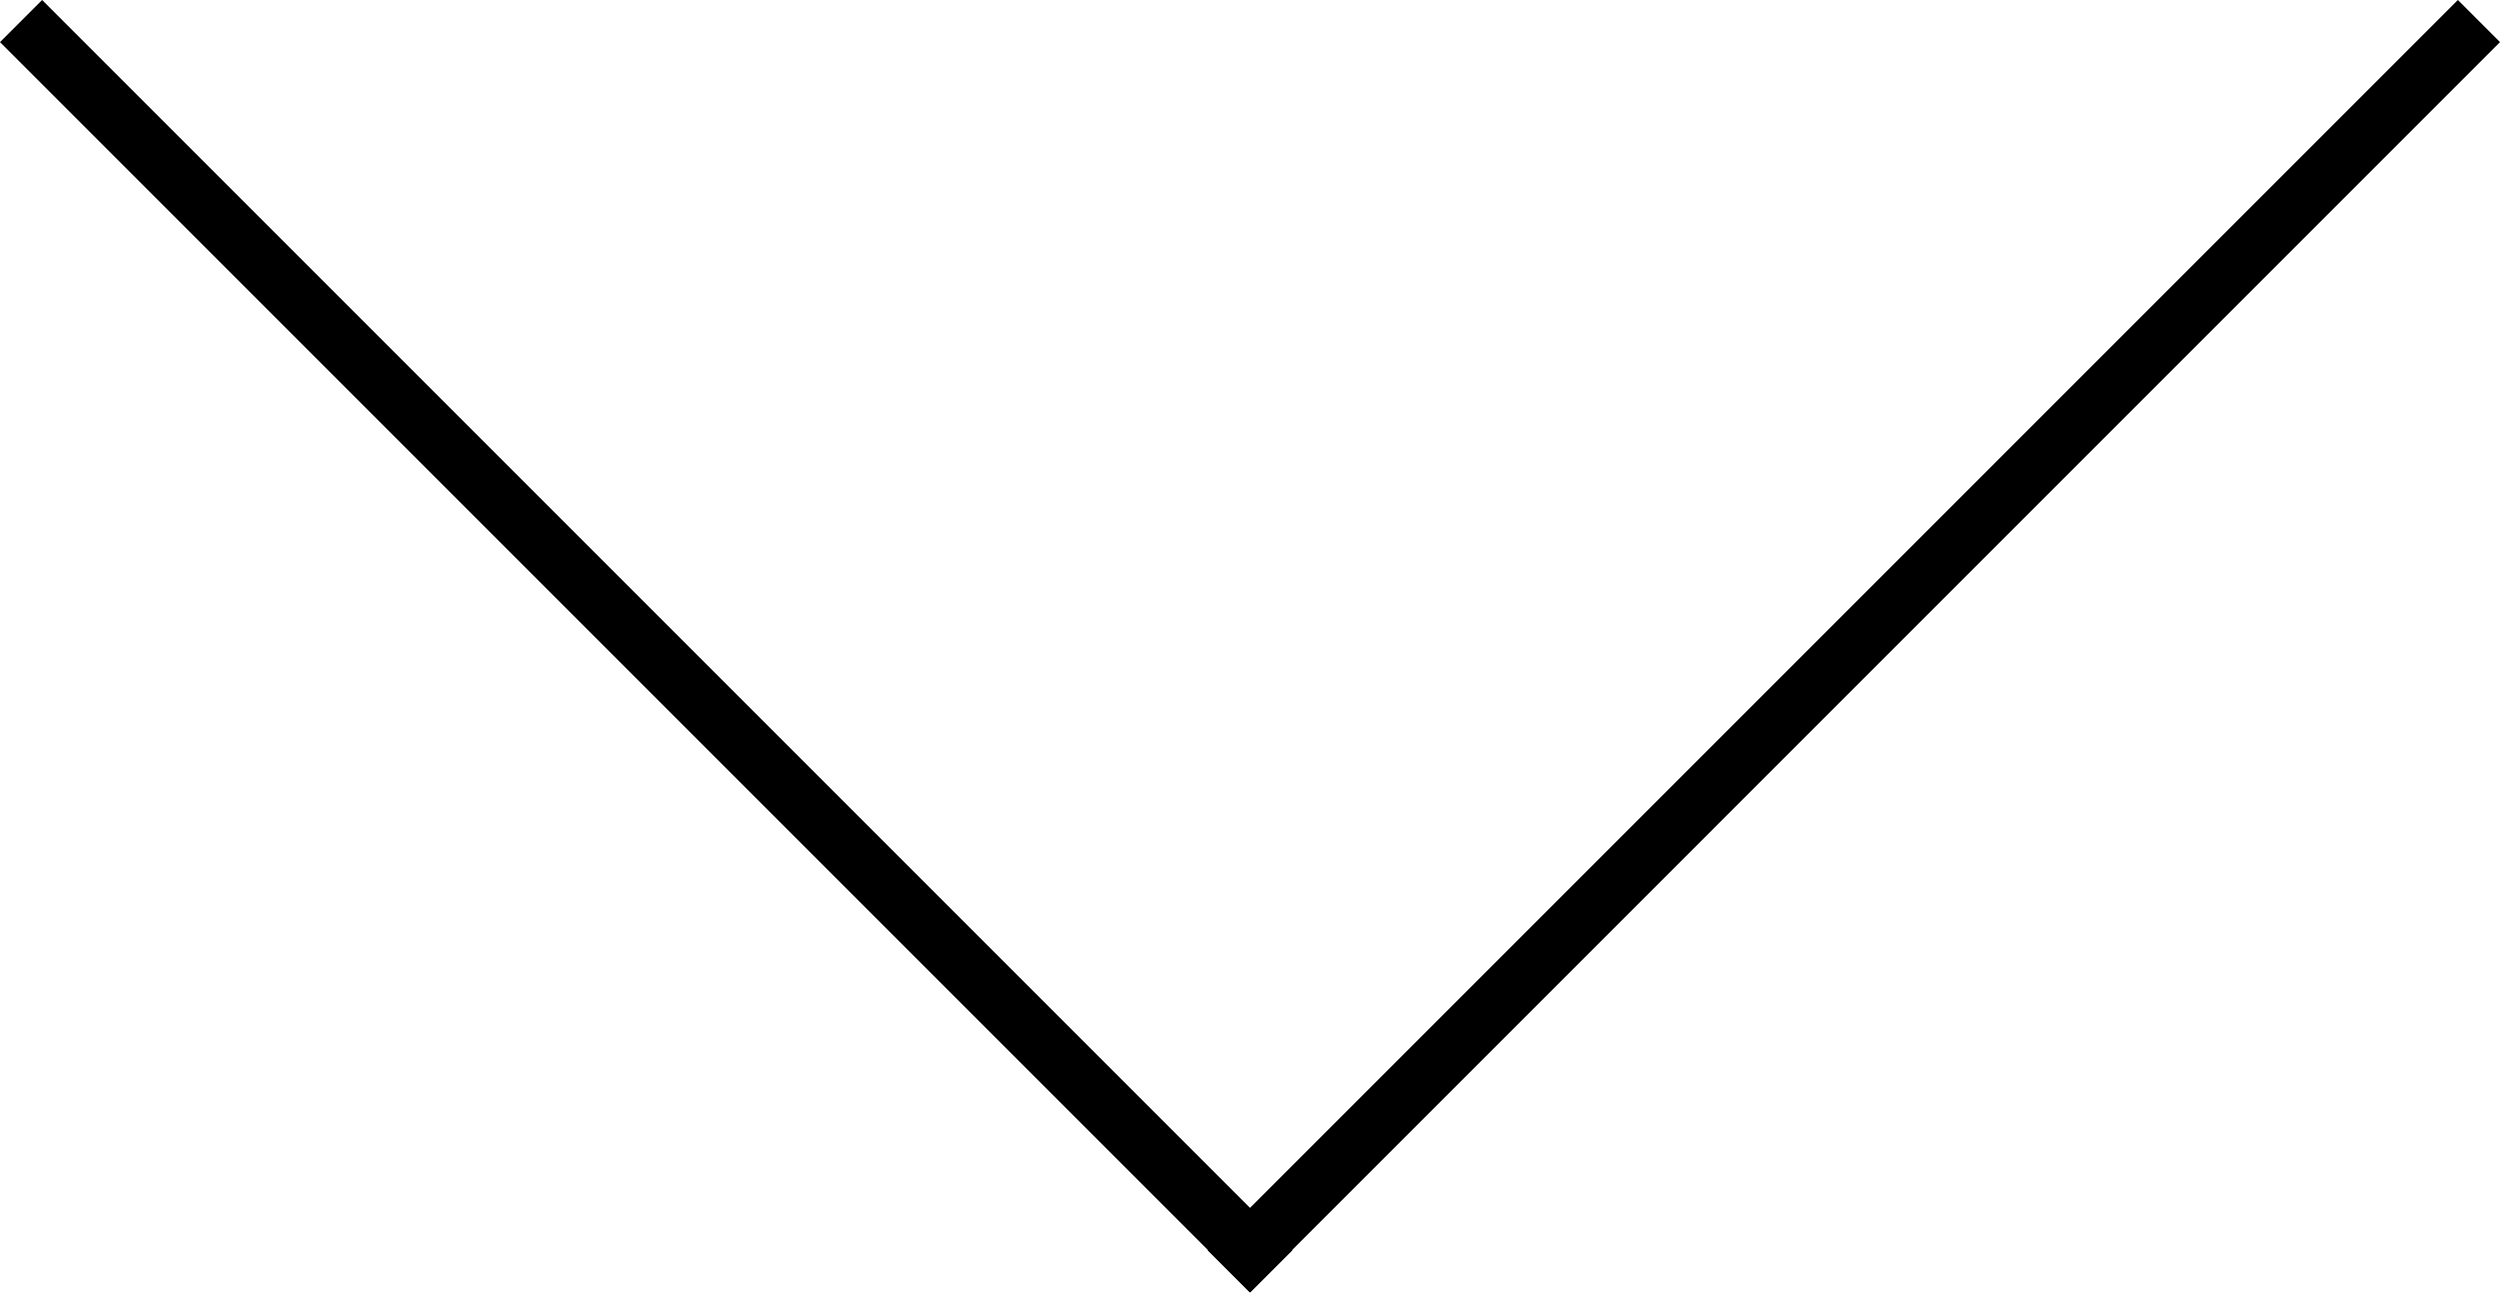
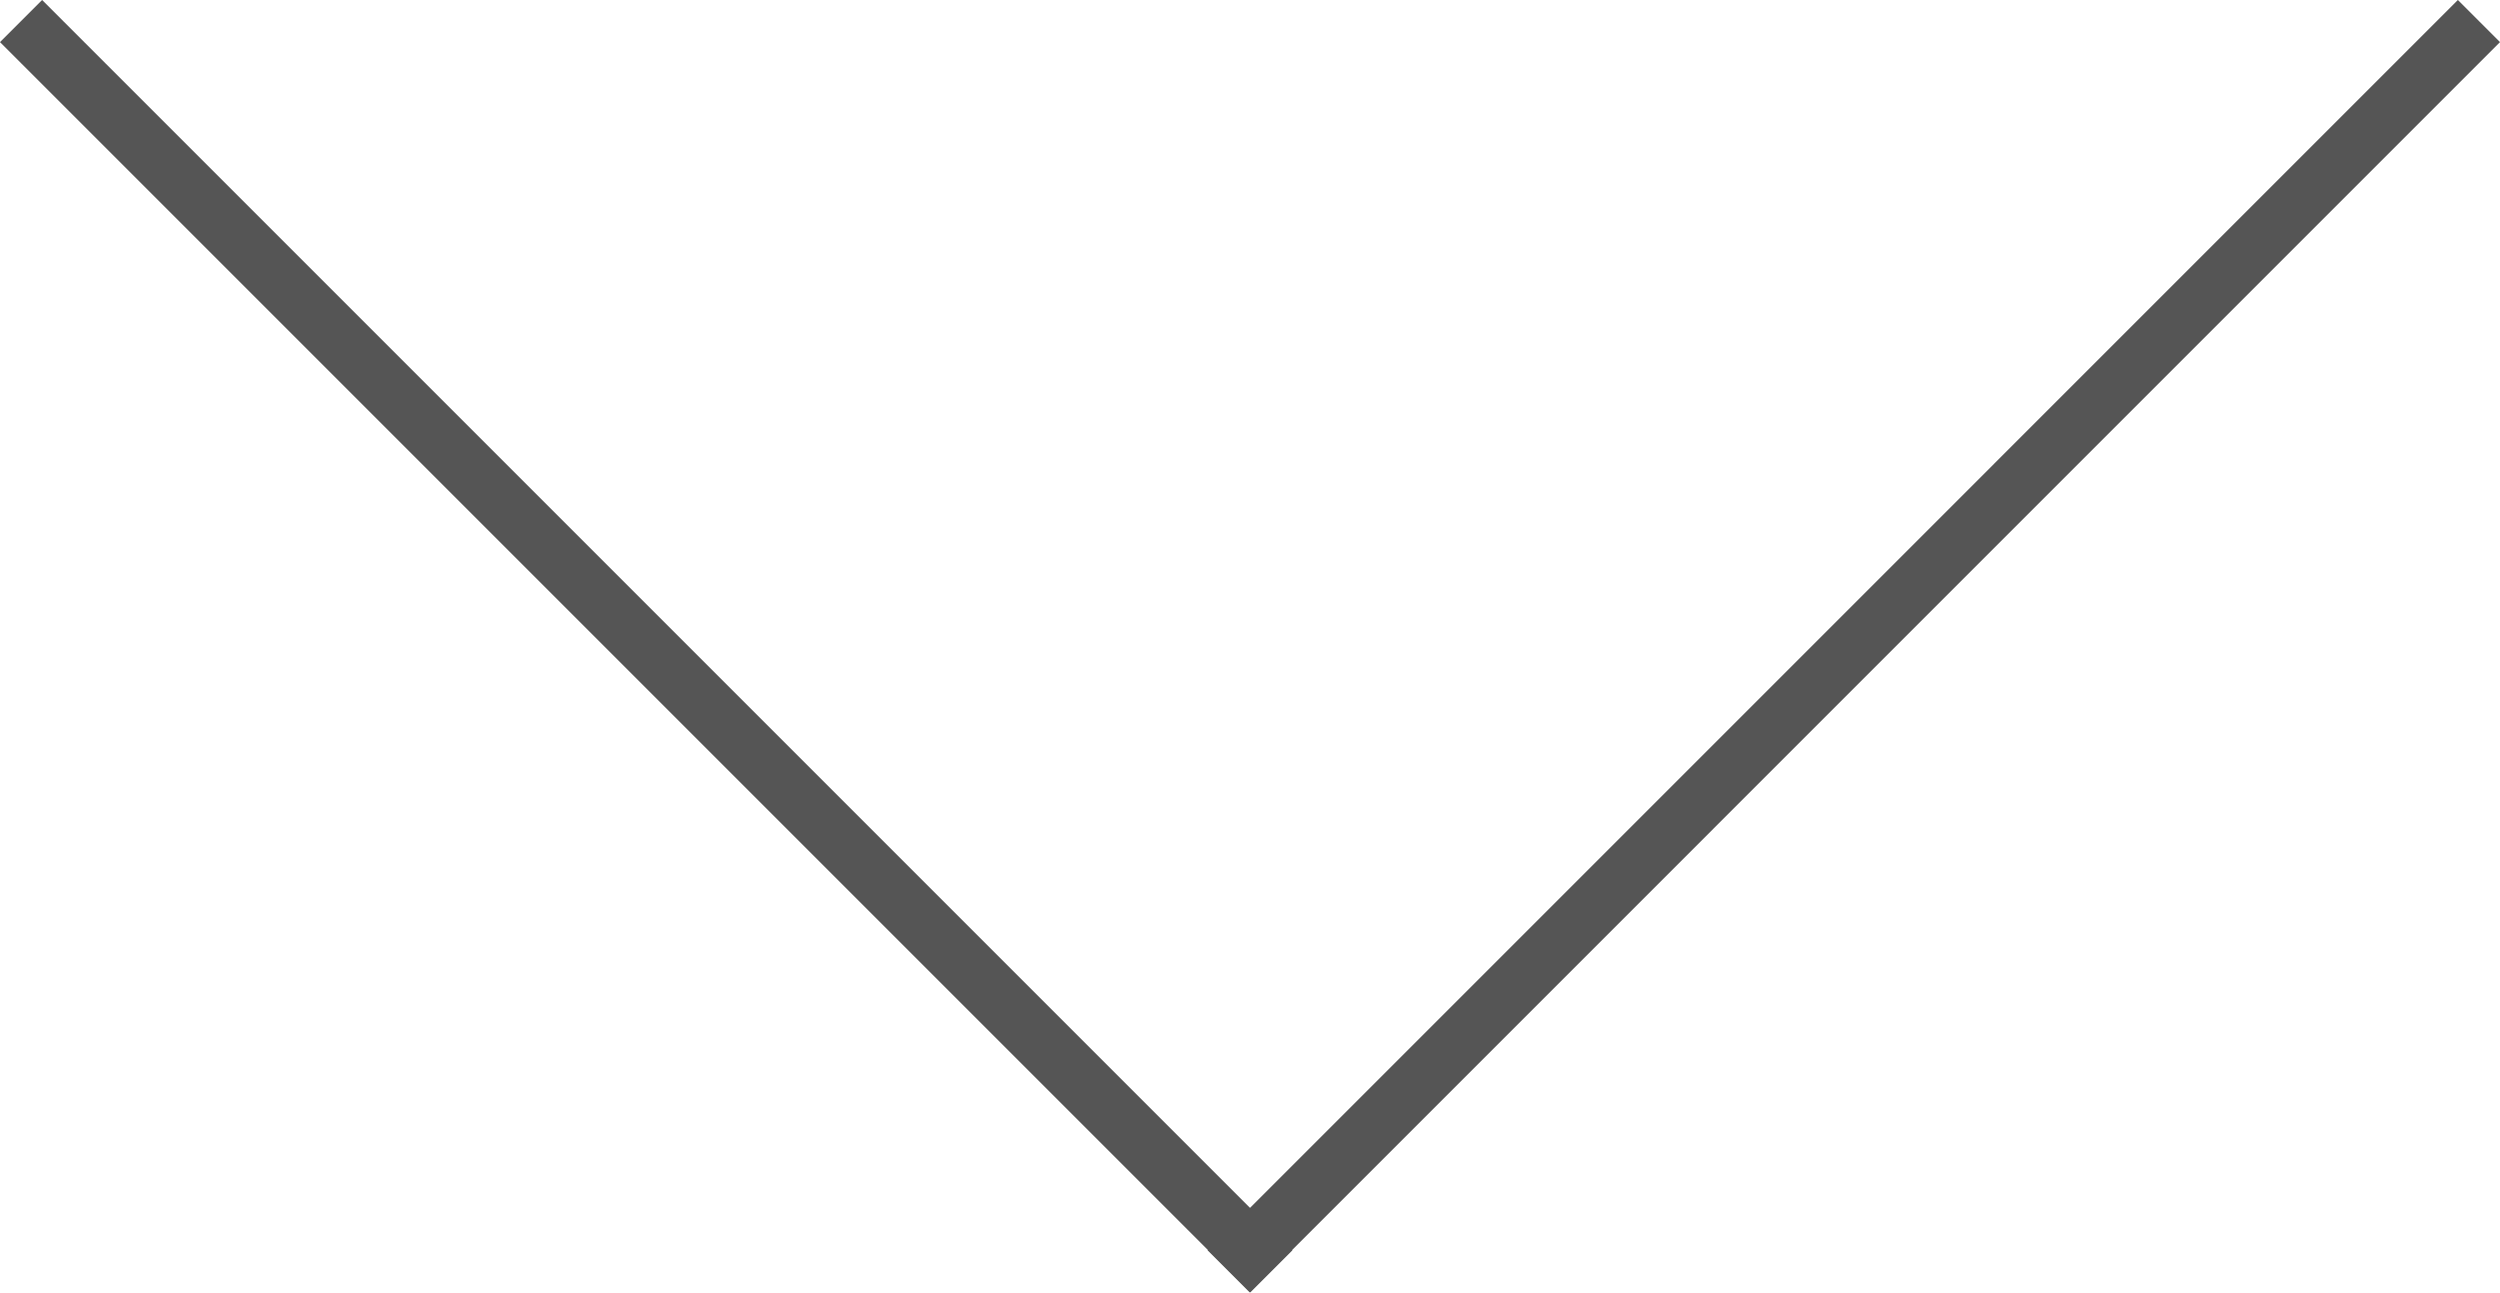
<svg xmlns="http://www.w3.org/2000/svg" version="1.1" id="Layer_1" x="0px" y="0px" width="83.919px" height="43.383px" viewBox="768.347 978.308 83.919 43.383" enable-background="new 768.347 978.308 83.919 43.383" xml:space="preserve">
  <g transform="translate(12.5, 24) scale(-1, 1) translate(-12.5, -24) ">
-     <path fill="none" stroke="#000000" stroke-width="2" stroke-linecap="square" d="M-744.761,979.722l-40.555,40.555" />
-     <path fill="none" stroke="#000000" stroke-width="2" stroke-linecap="square" d="M-825.852,979.722l40.555,40.555" />
+     <path fill="none" stroke="#555555" stroke-width="2" stroke-linecap="square" d="M-744.761,979.722l-40.555,40.555" />
+     <path fill="none" stroke="#555555" stroke-width="2" stroke-linecap="square" d="M-825.852,979.722l40.555,40.555" />
  </g>
</svg>
